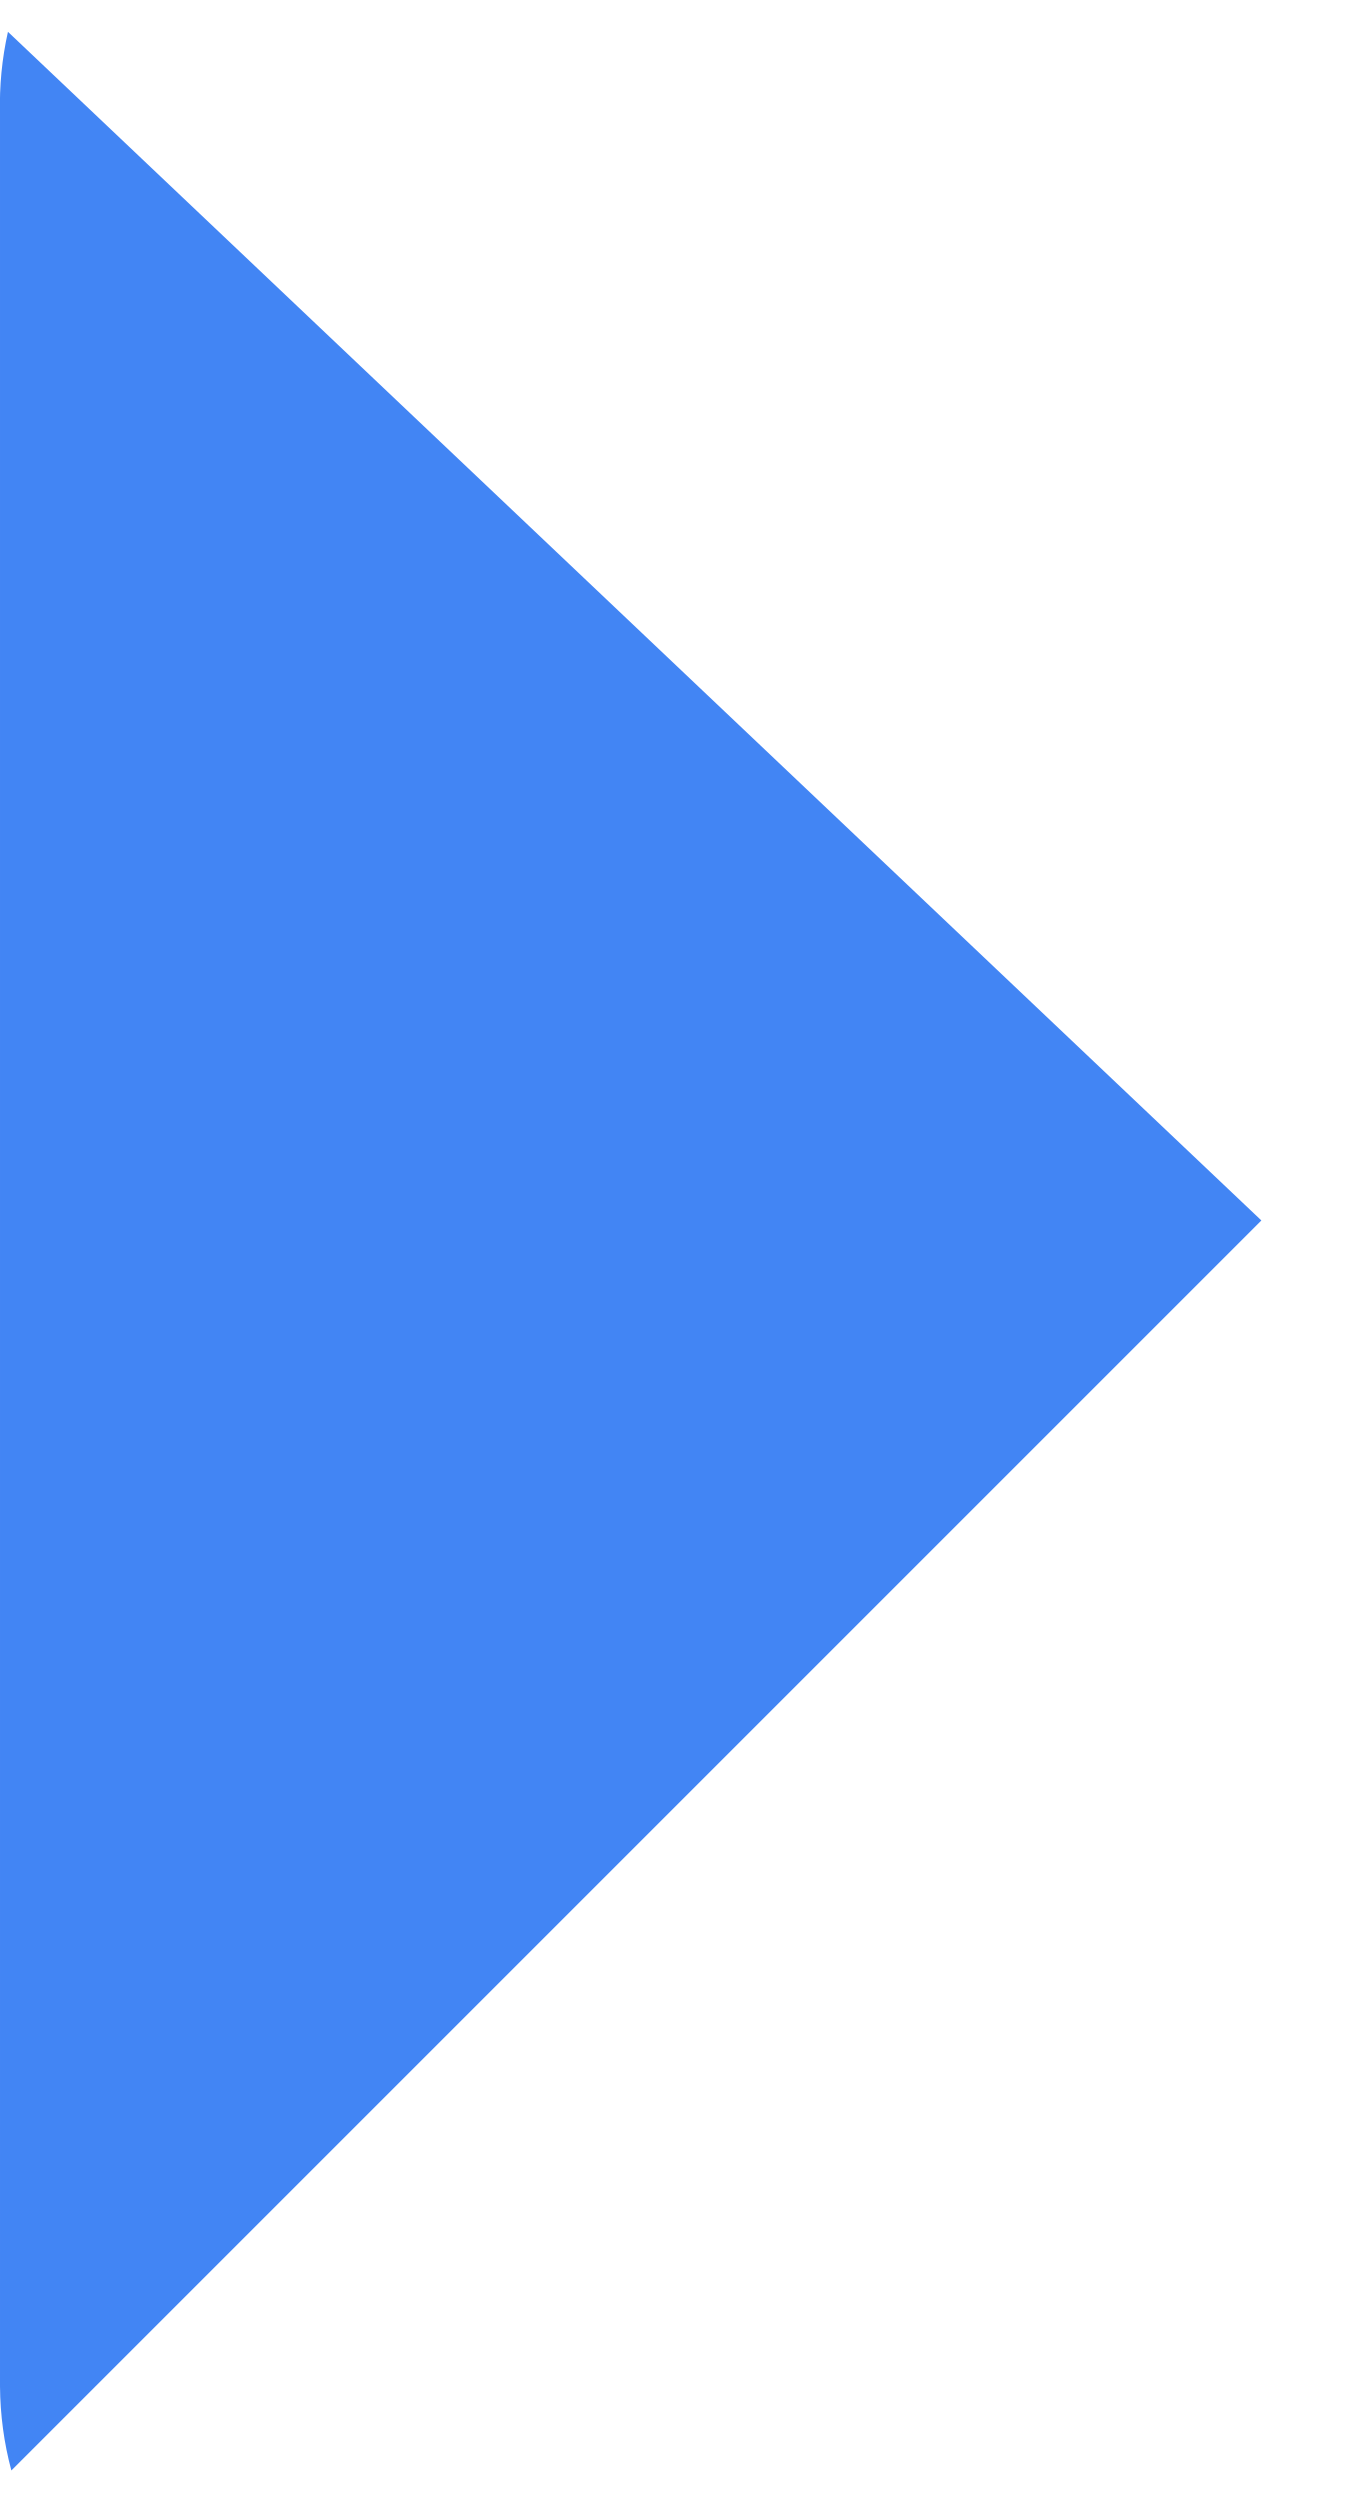
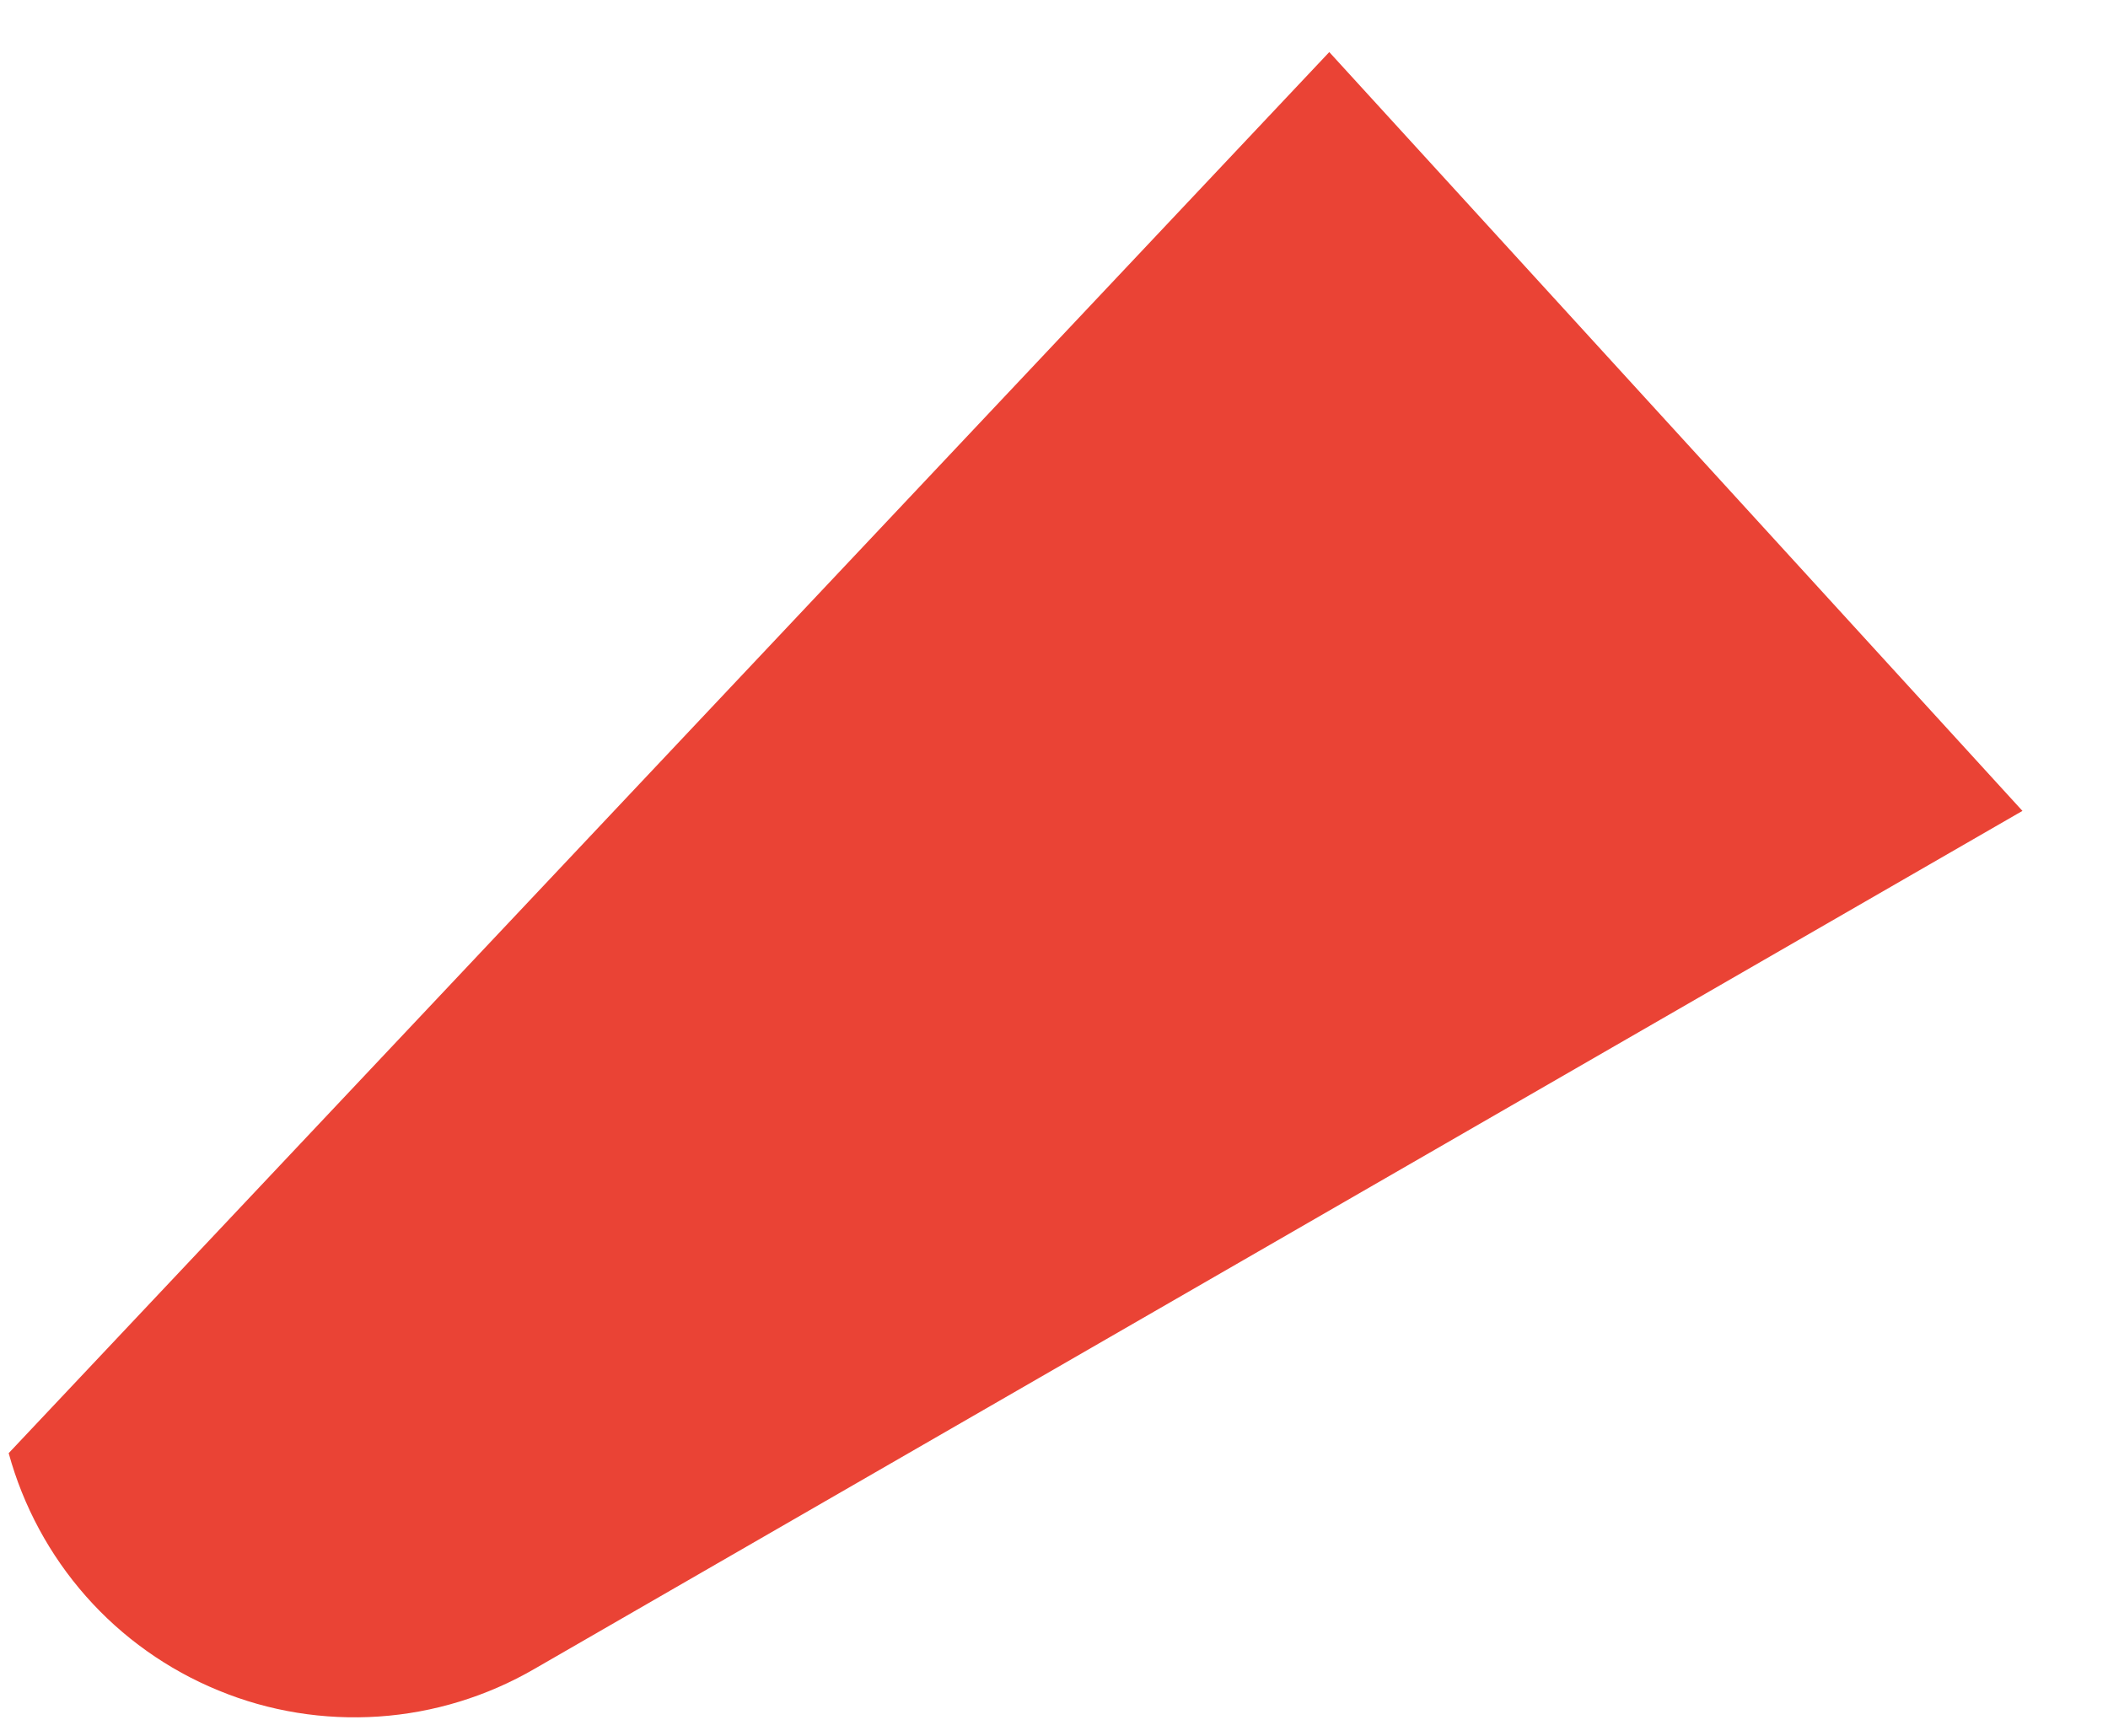
- <svg xmlns="http://www.w3.org/2000/svg" width="12" height="22" viewBox="0 0 12 22" fill="none">
-   <path d="M0.07 0.28C0.017 0.516 -0.006 0.758 4.95699e-05 1V21C0.002 21.25 0.035 21.499 0.1 21.74L11.1 10.74L0.07 0.28Z" fill="#4285F4" />
+ <svg xmlns="http://www.w3.org/2000/svg" width="17" height="14" viewBox="0 0 17 14" fill="none">
+   <path d="M10.72 0.42L0.07 11.72C0.187 12.147 0.4 12.542 0.693 12.874C0.986 13.206 1.352 13.466 1.762 13.634C2.171 13.803 2.614 13.874 3.056 13.844C3.498 13.814 3.927 13.682 4.31 13.46L16.31 6.54L10.72 0.42Z" fill="#EA4335" />
</svg>
